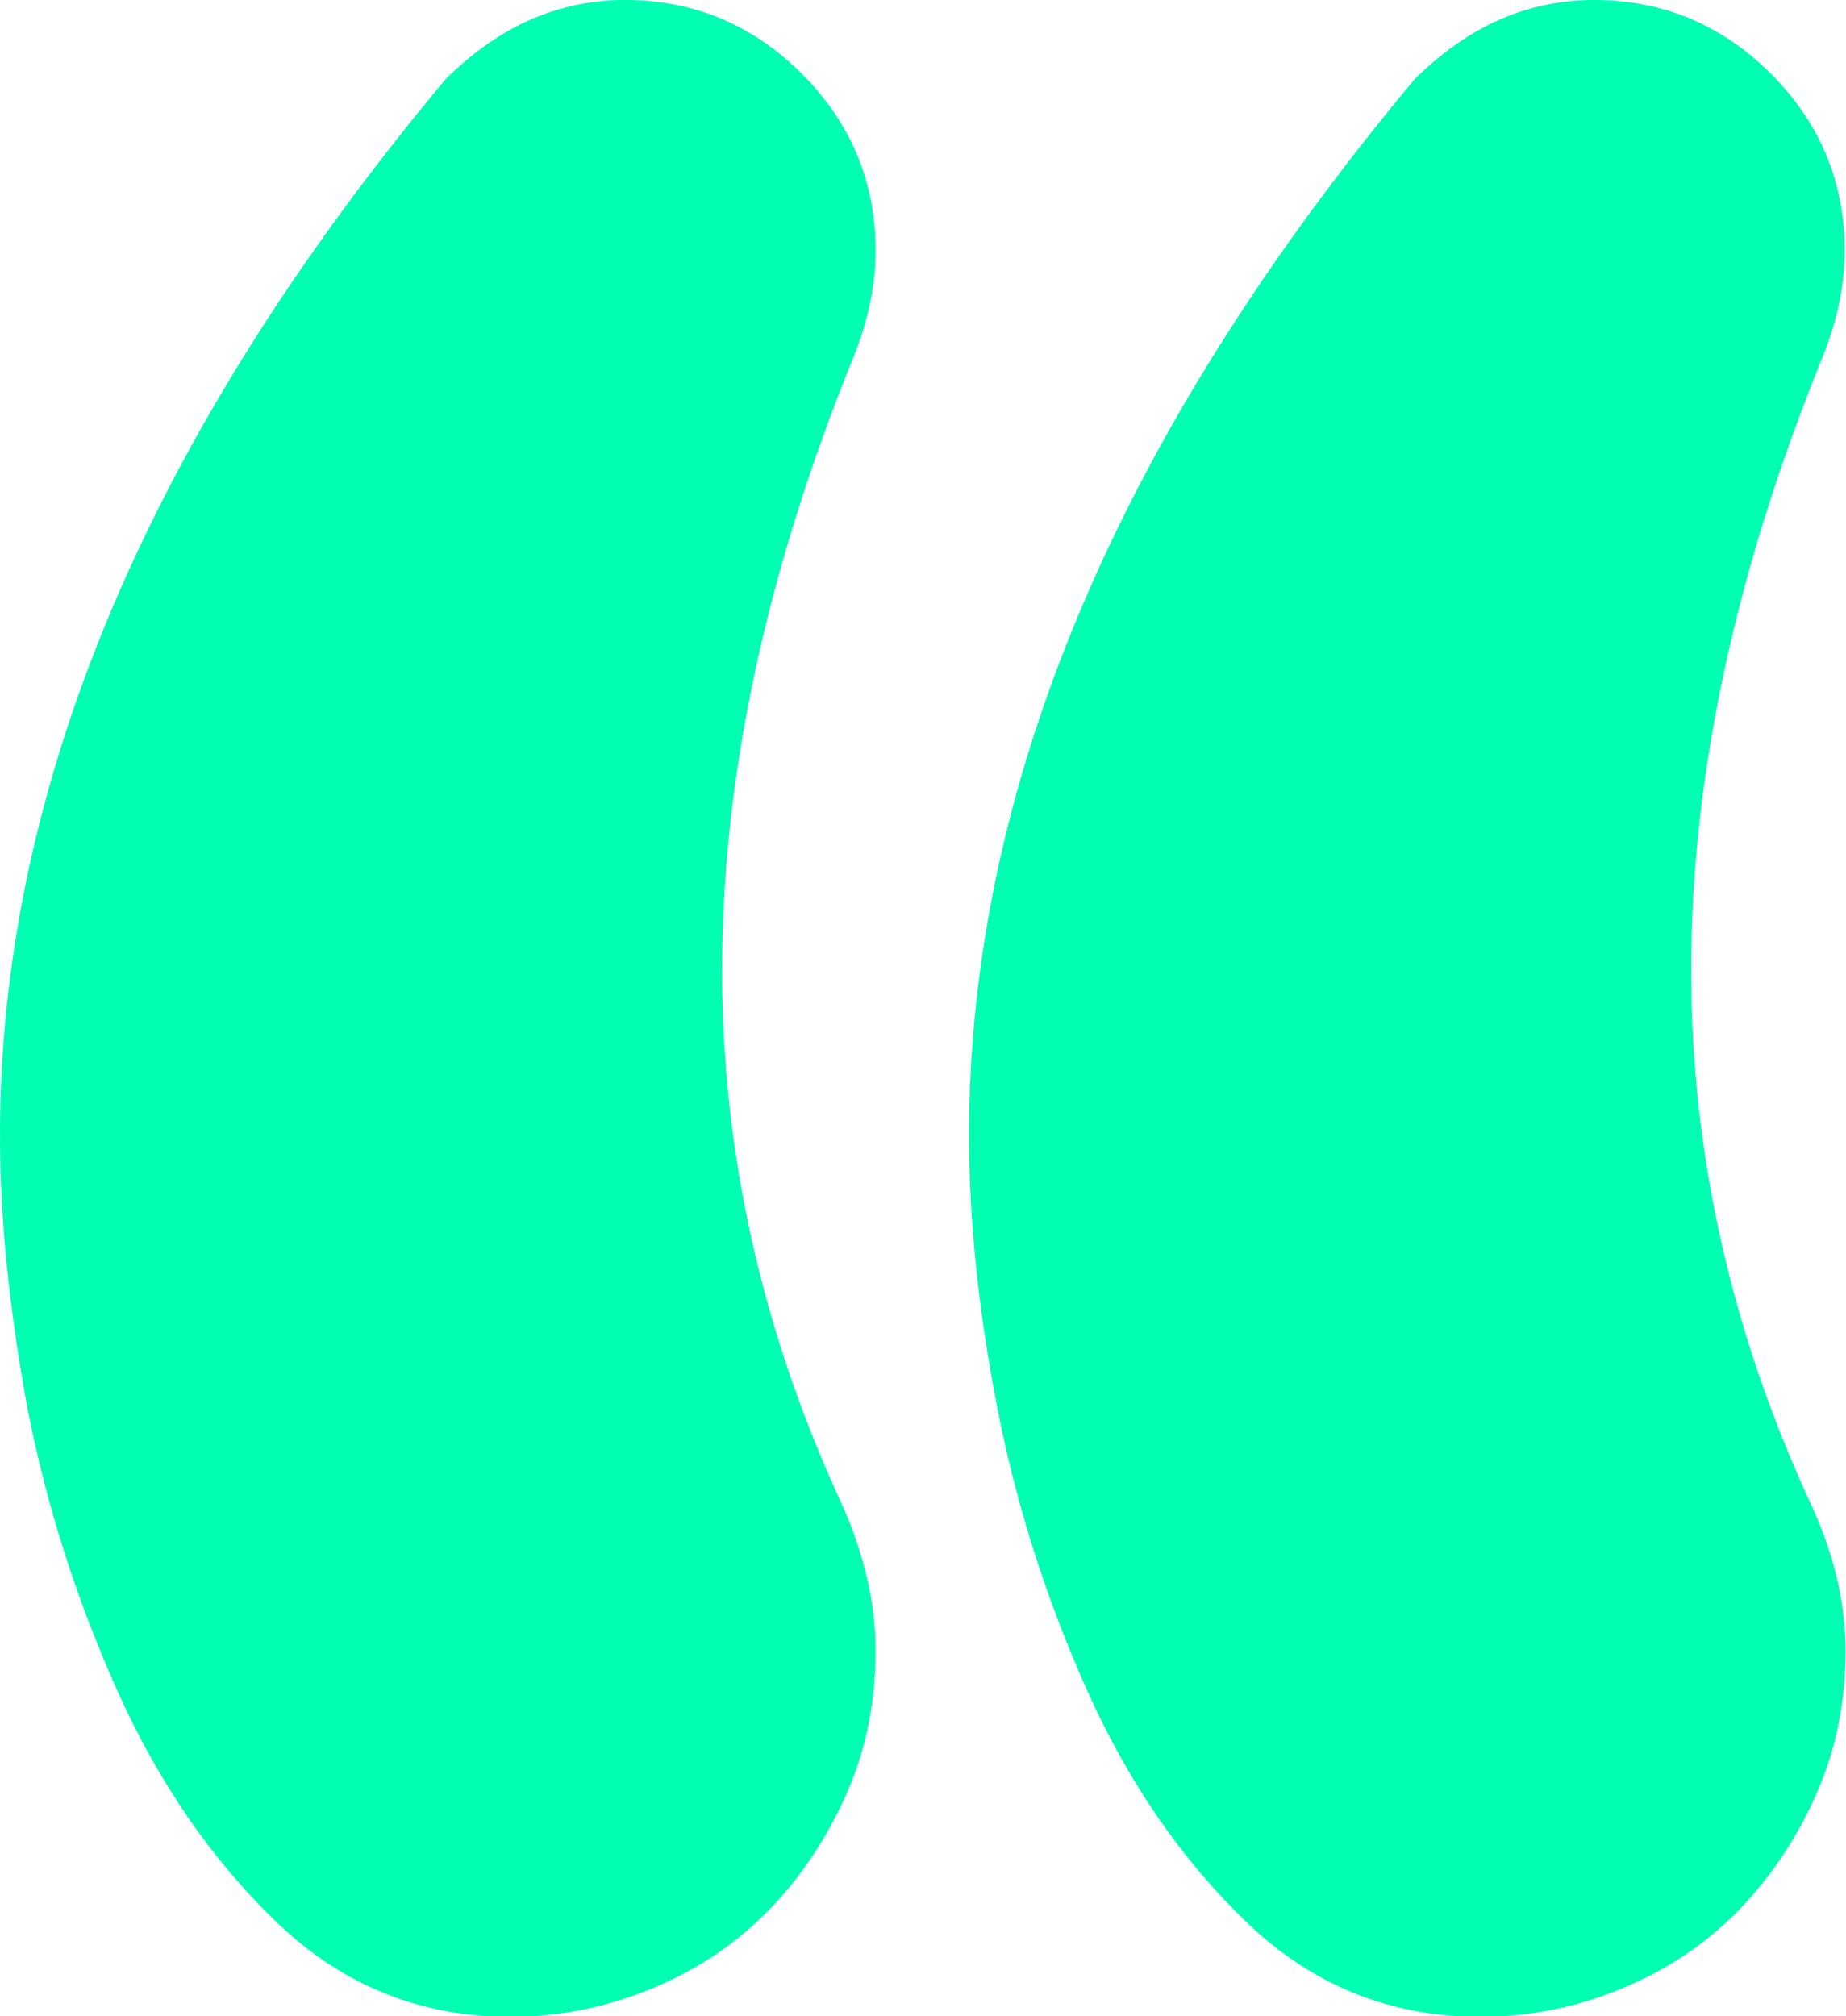
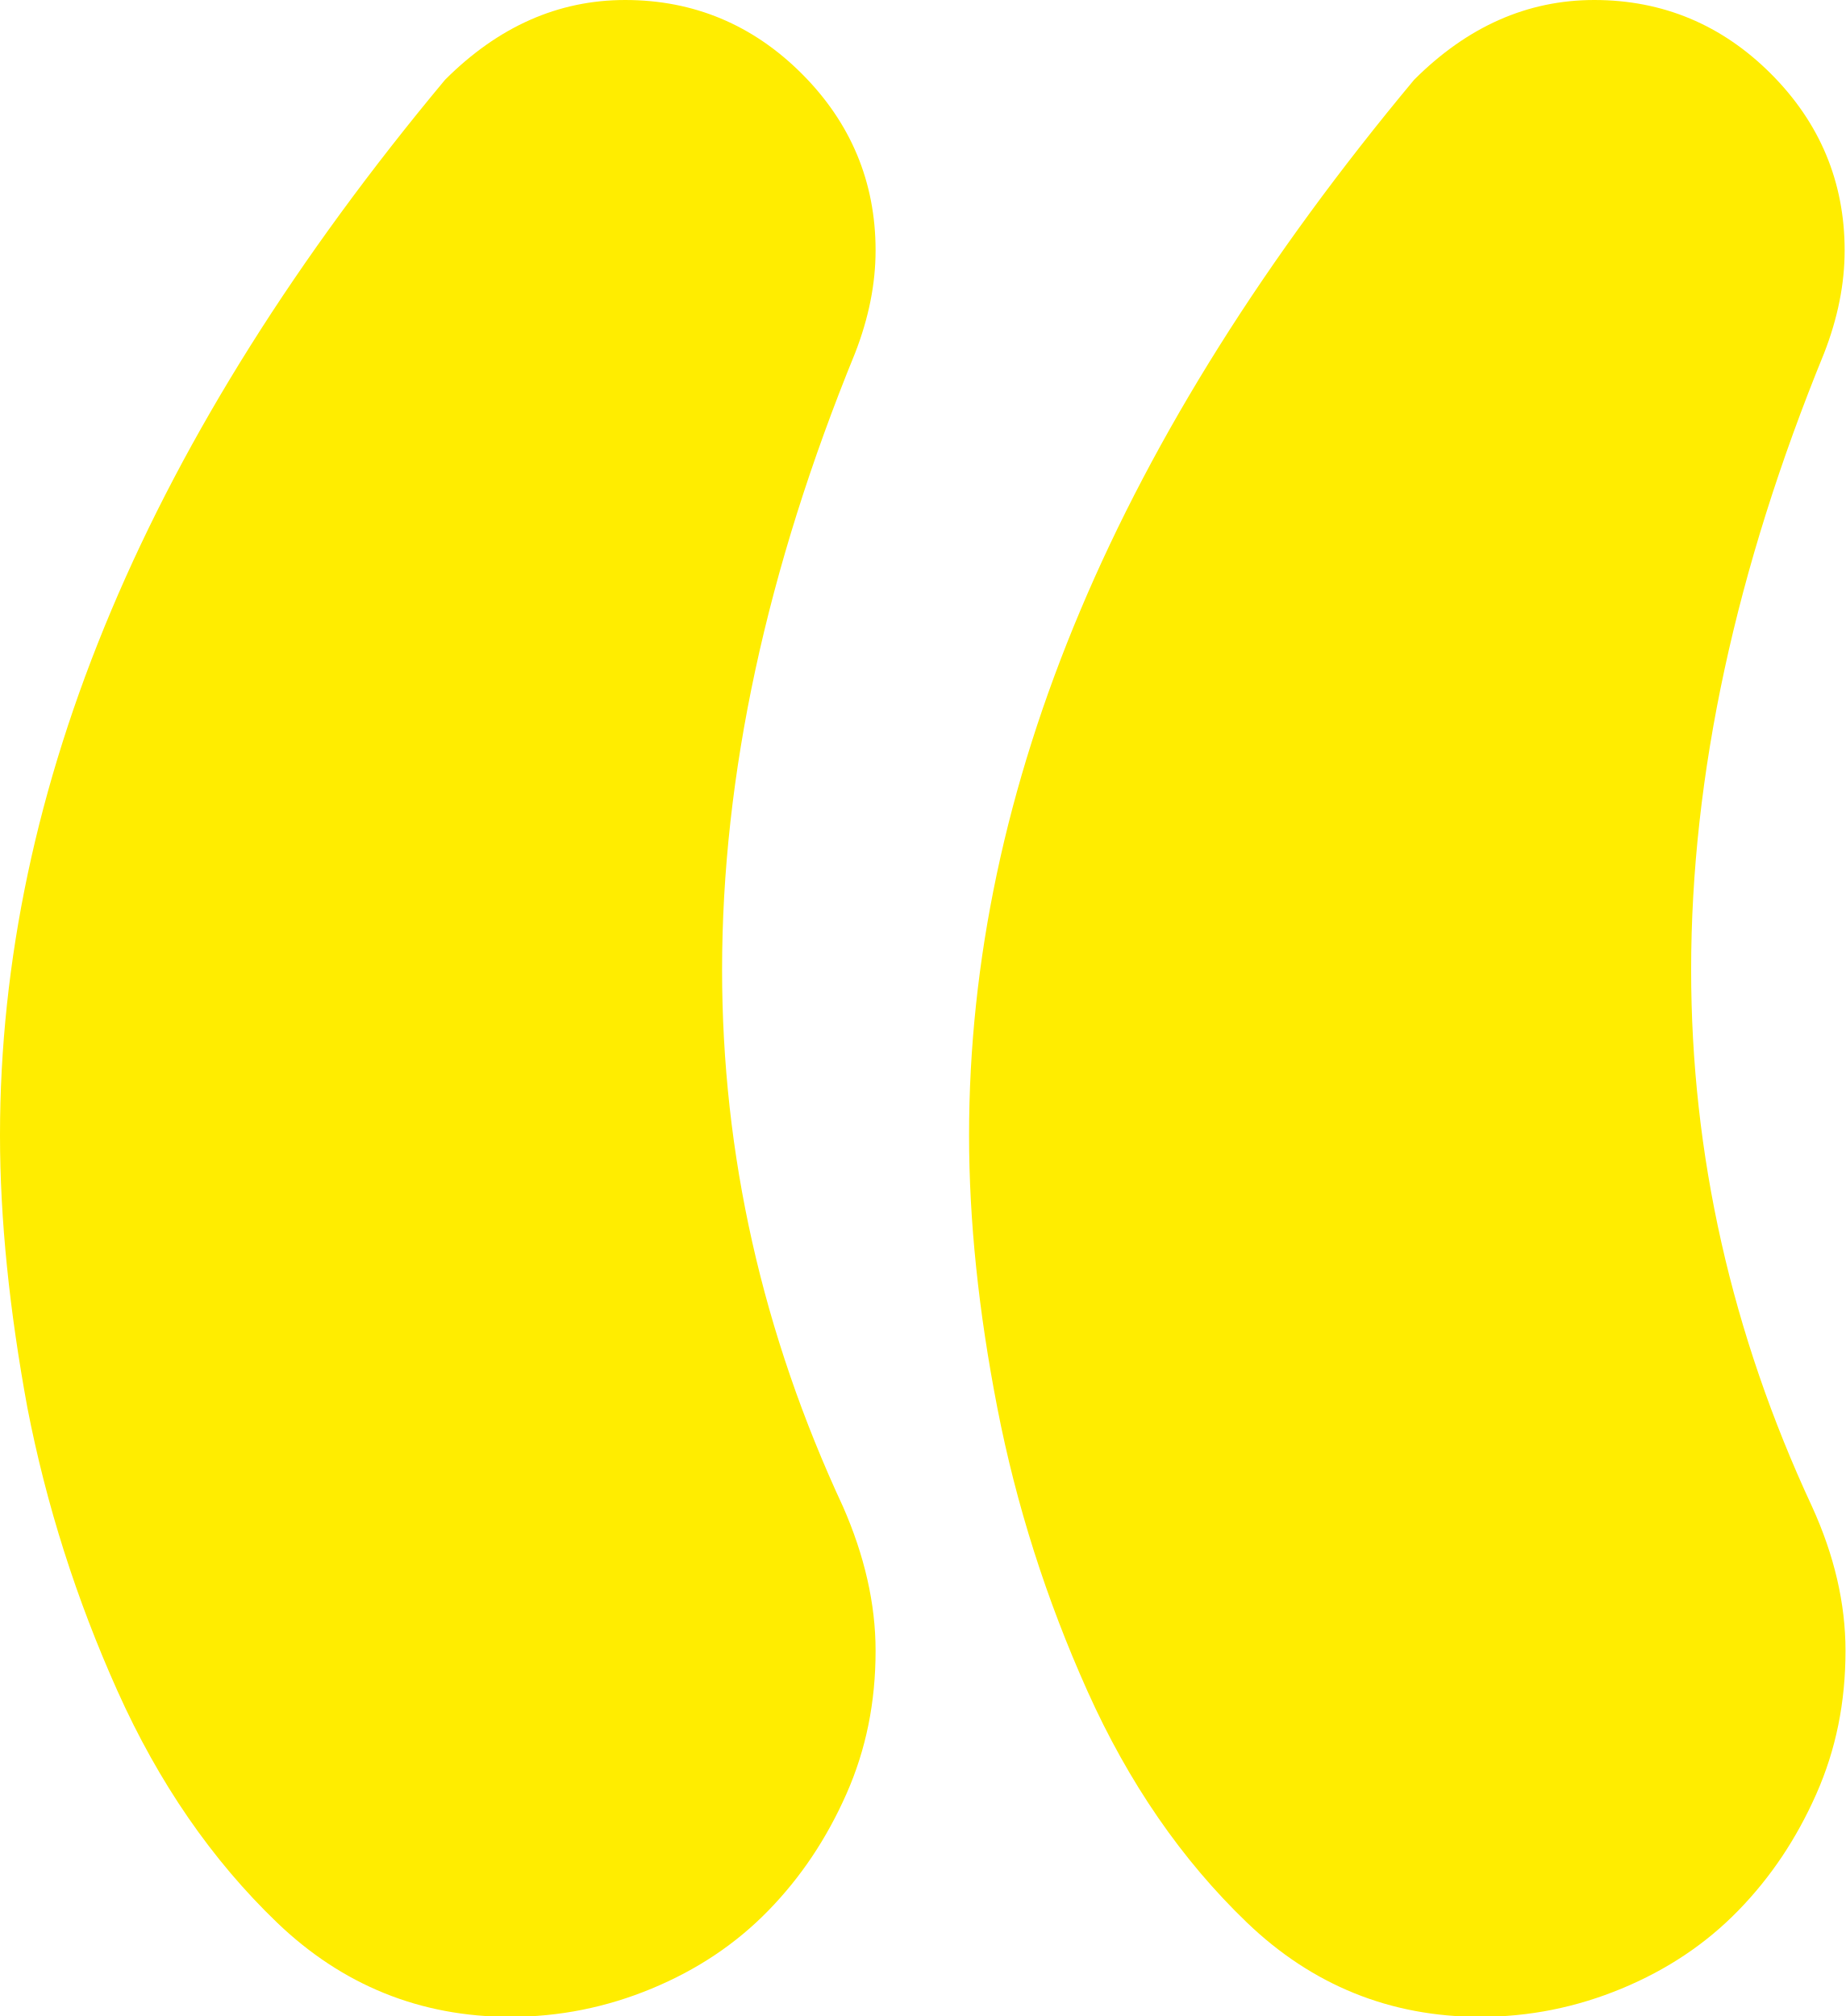
- <svg xmlns="http://www.w3.org/2000/svg" fill="#00ffb3" viewBox="0 0 215.2 235.1">
+ <svg xmlns="http://www.w3.org/2000/svg" fill="#ffed00" viewBox="0 0 215.2 235.1">
  <path d="M102.1 192.5c0 6-1.1 11.5-3.4 16.7-2.3 5.2-5.3 9.7-9.1 13.6-3.8 3.9-8.3 6.9-13.6 9.1-5.3 2.2-10.8 3.3-16.5 3.3-10.5 0-19.6-3.7-27.2-11-7.6-7.3-13.8-16.3-18.6-27-4.8-10.7-8.3-21.7-10.5-33-2.1-11.4-3.2-22-3.2-31.8C0 91.8 17.3 50.8 51.9 9.3 58.1 3.1 65.1 0 72.9 0c8 0 14.9 2.9 20.6 8.6 5.7 5.7 8.6 12.6 8.6 20.6 0 3.9-.8 7.9-2.4 12-10.3 25.2-15.5 49.2-15.5 71.9 0 21.5 4.7 42.4 14.1 62.6 2.5 5.7 3.8 11.3 3.8 16.8zm113.1 0c0 6-1.1 11.5-3.4 16.7-2.3 5.2-5.3 9.7-9.1 13.6-3.8 3.9-8.3 6.9-13.6 9.1-5.3 2.2-10.8 3.3-16.5 3.3-10.5 0-19.6-3.7-27.2-11-7.6-7.3-13.8-16.3-18.6-27-4.8-10.7-8.3-21.7-10.5-33-2.2-11.3-3.3-21.9-3.3-31.8 0-40.6 17.3-81.6 51.9-123.1 6.2-6.2 13.2-9.3 21-9.3 8 0 14.9 2.9 20.6 8.6 5.7 5.7 8.6 12.6 8.6 20.6 0 3.9-.8 7.9-2.4 12-10.3 25.2-15.5 49.2-15.5 71.9 0 21.5 4.7 42.4 14.1 62.6 2.6 5.7 3.9 11.3 3.9 16.8z" />
</svg>
